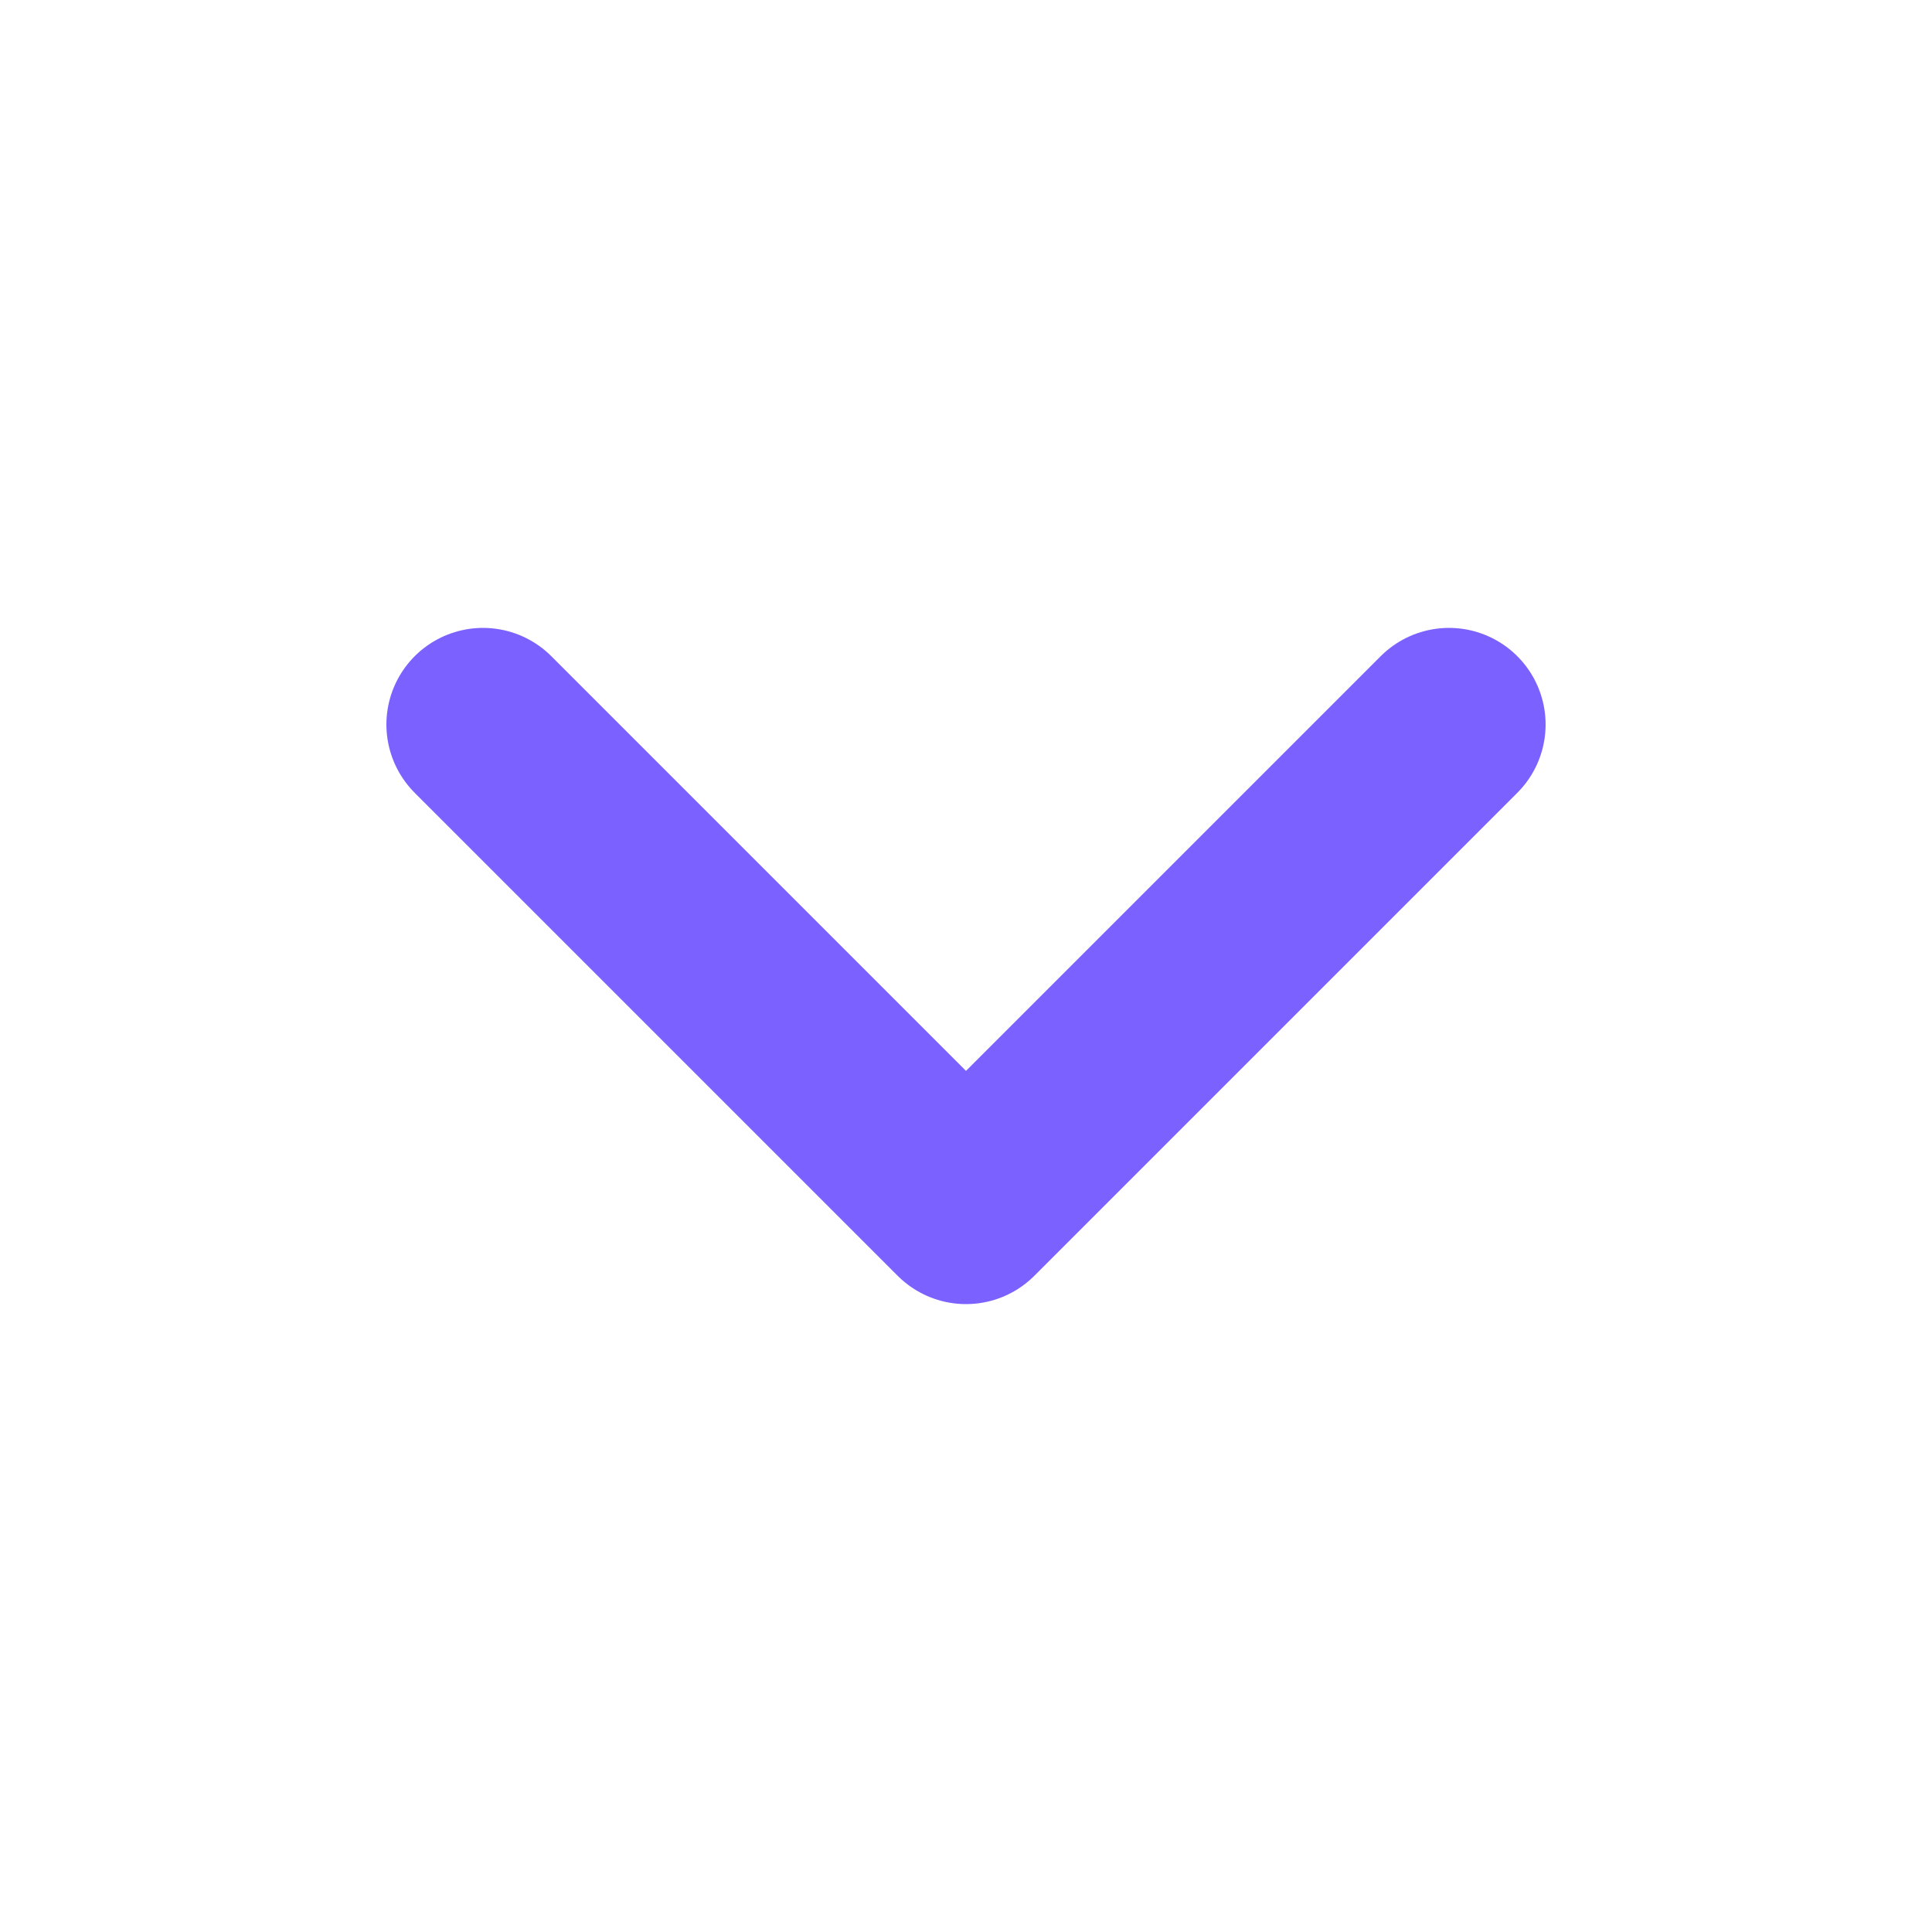
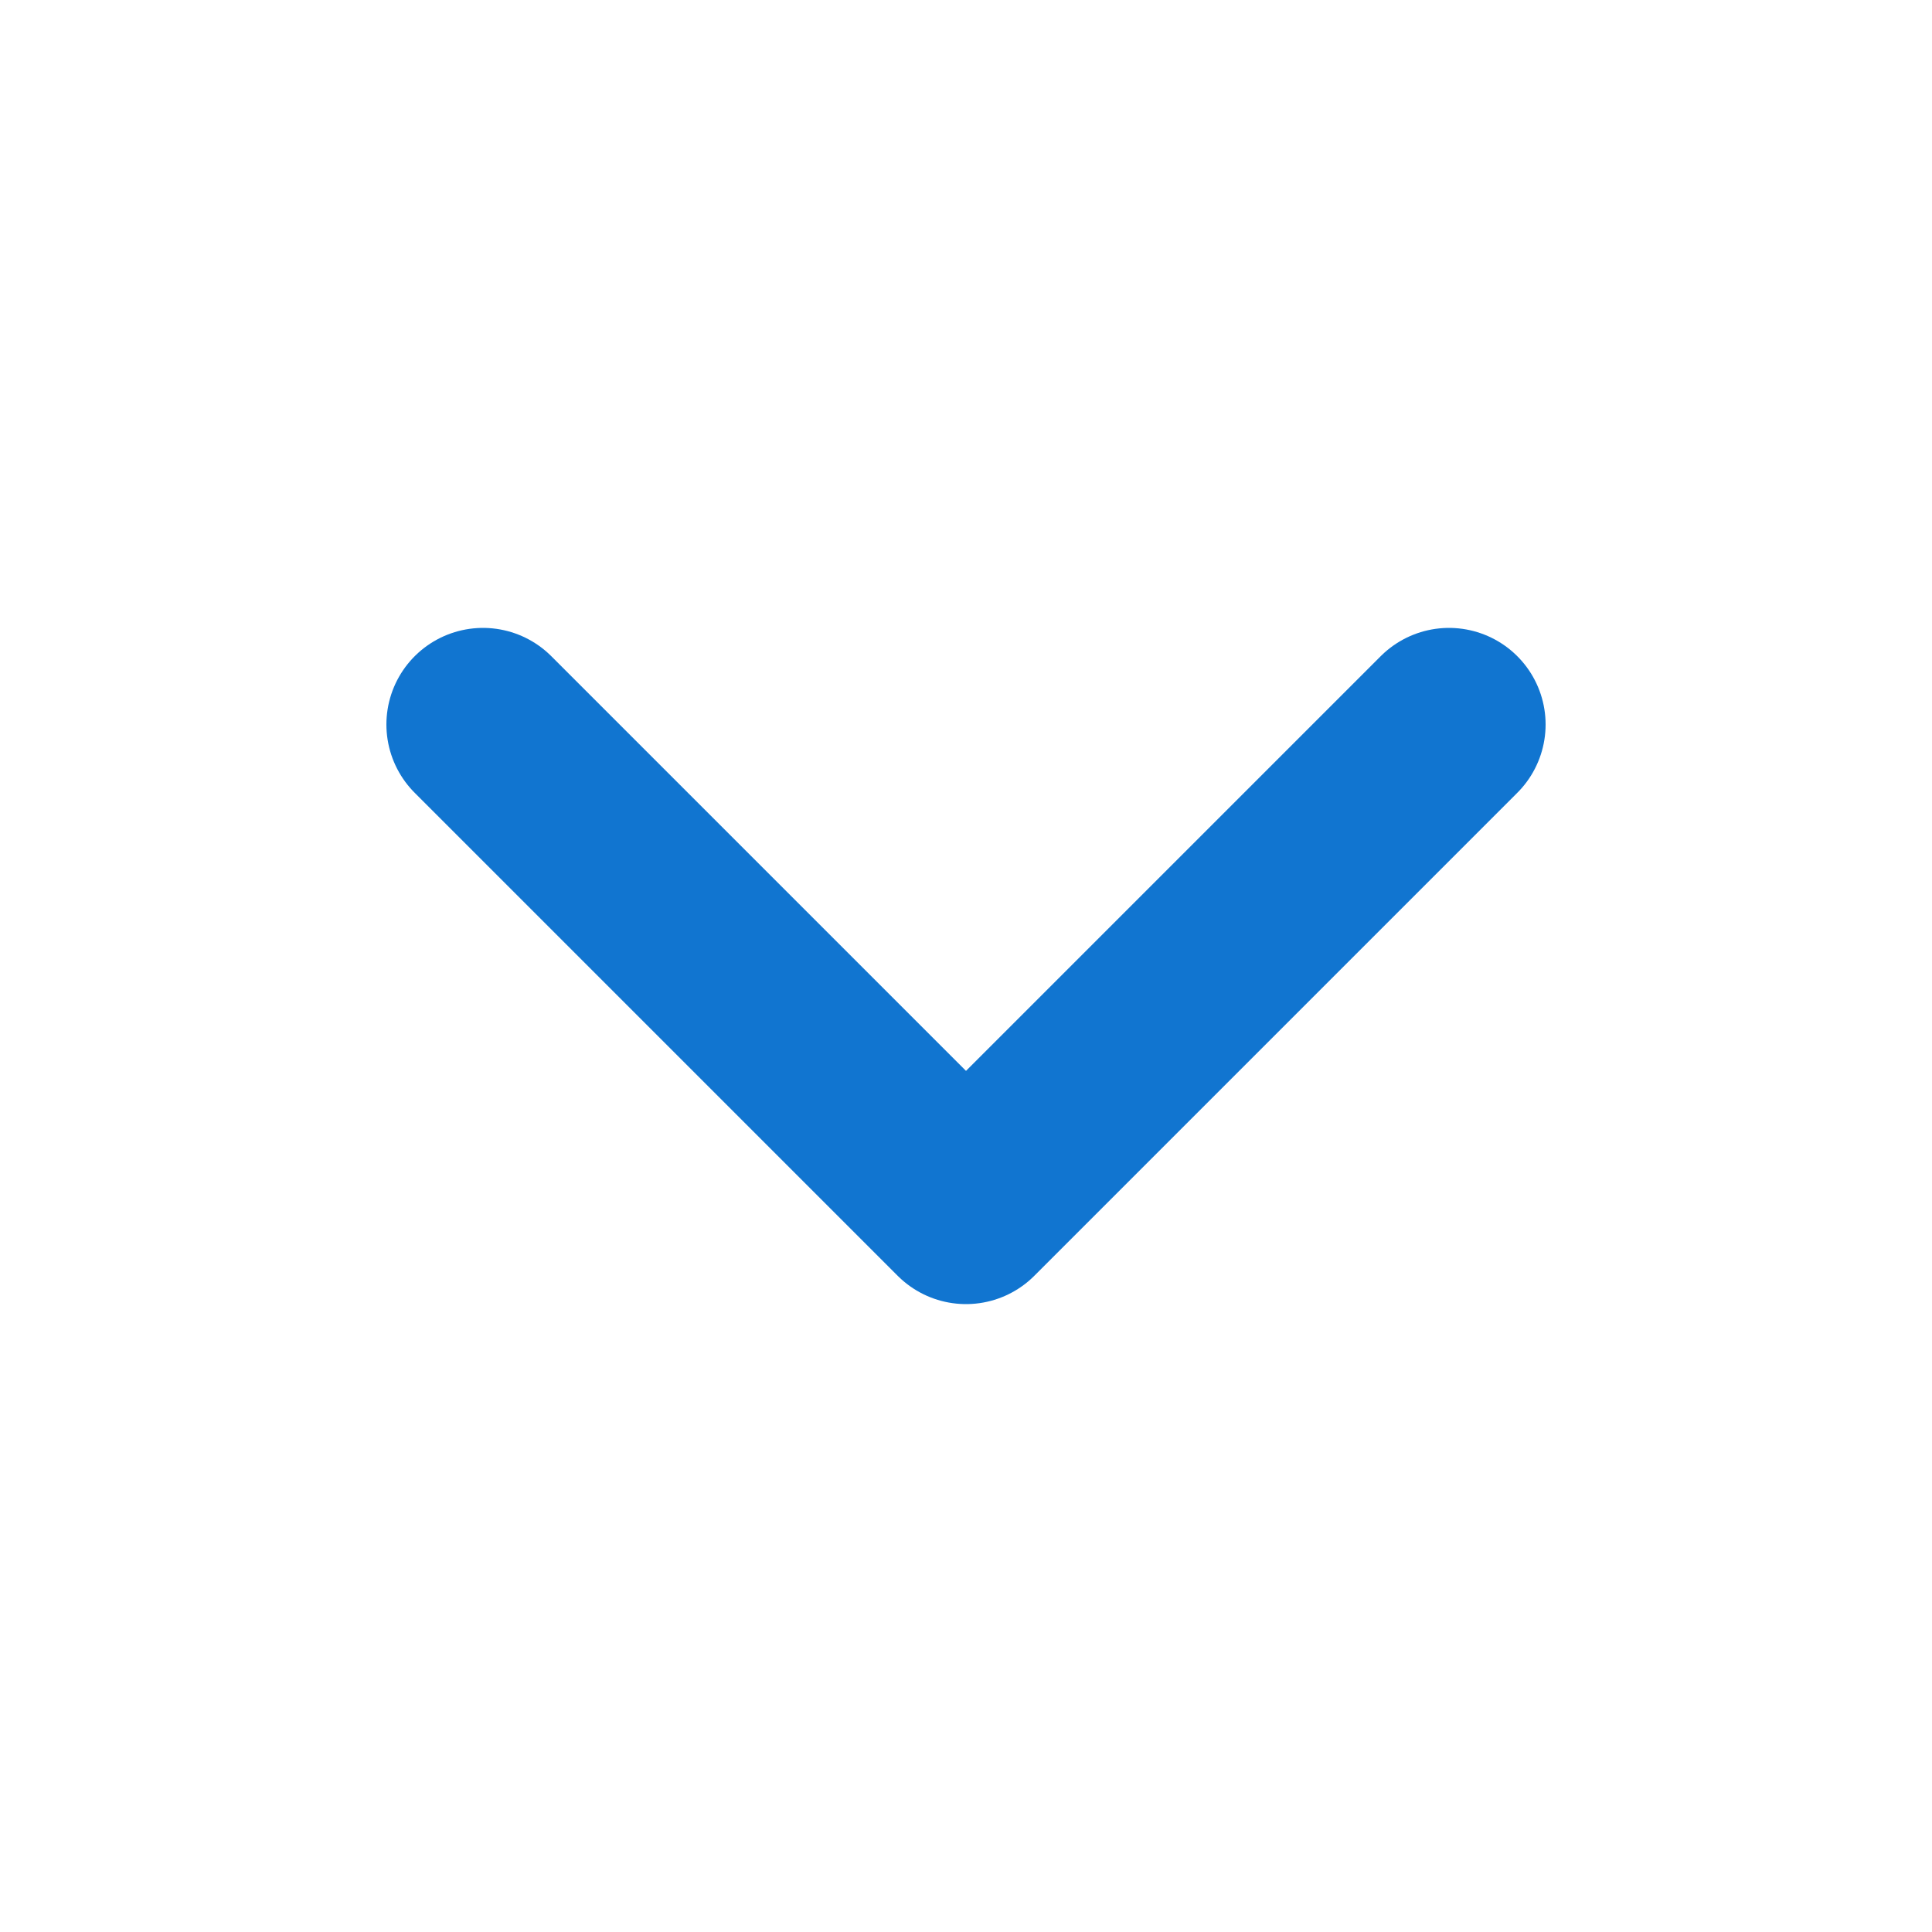
<svg xmlns="http://www.w3.org/2000/svg" width="20" height="20" fill="none" viewBox="0 0 20 20">
-   <path stroke="#7B61FF" stroke-linecap="round" stroke-linejoin="round" stroke-width="2" d="M5 7.5l5 5 5-5" class="icon__color-element" />
+   <path stroke="#1175D0" stroke-linecap="round" stroke-linejoin="round" stroke-width="2" d="M5 7.5l5 5 5-5" class="icon__color-element" />
</svg>
